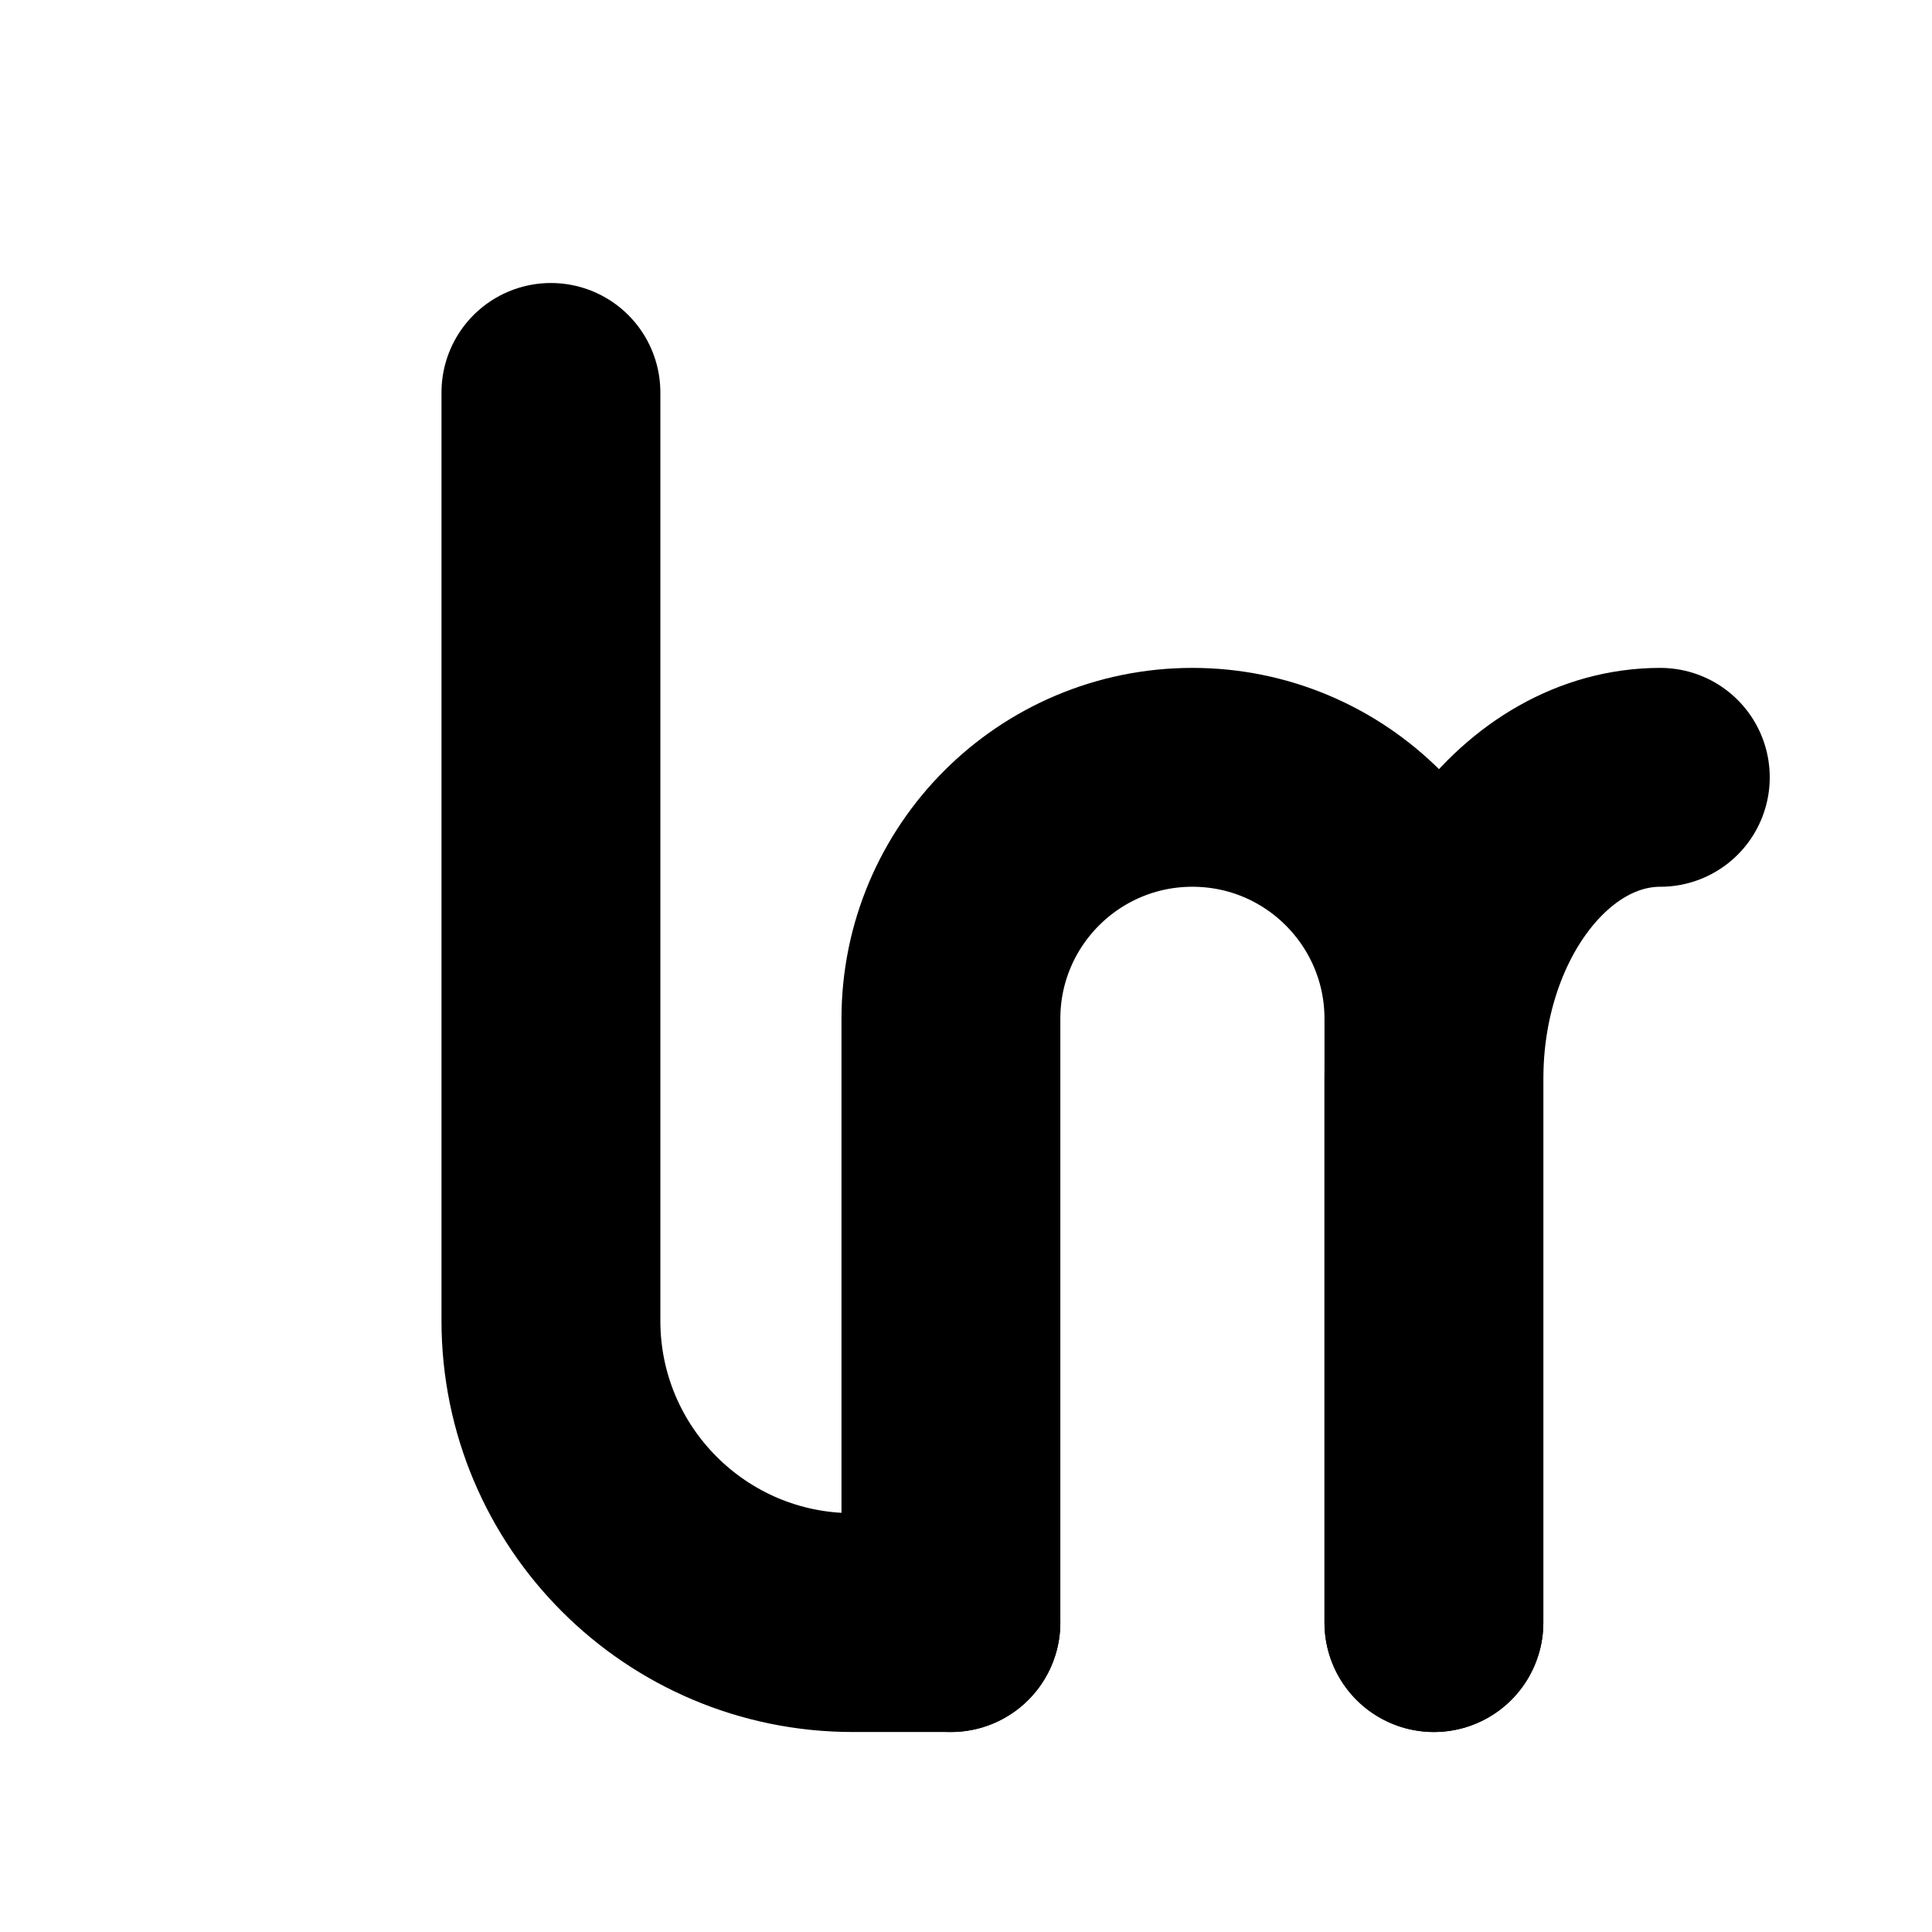
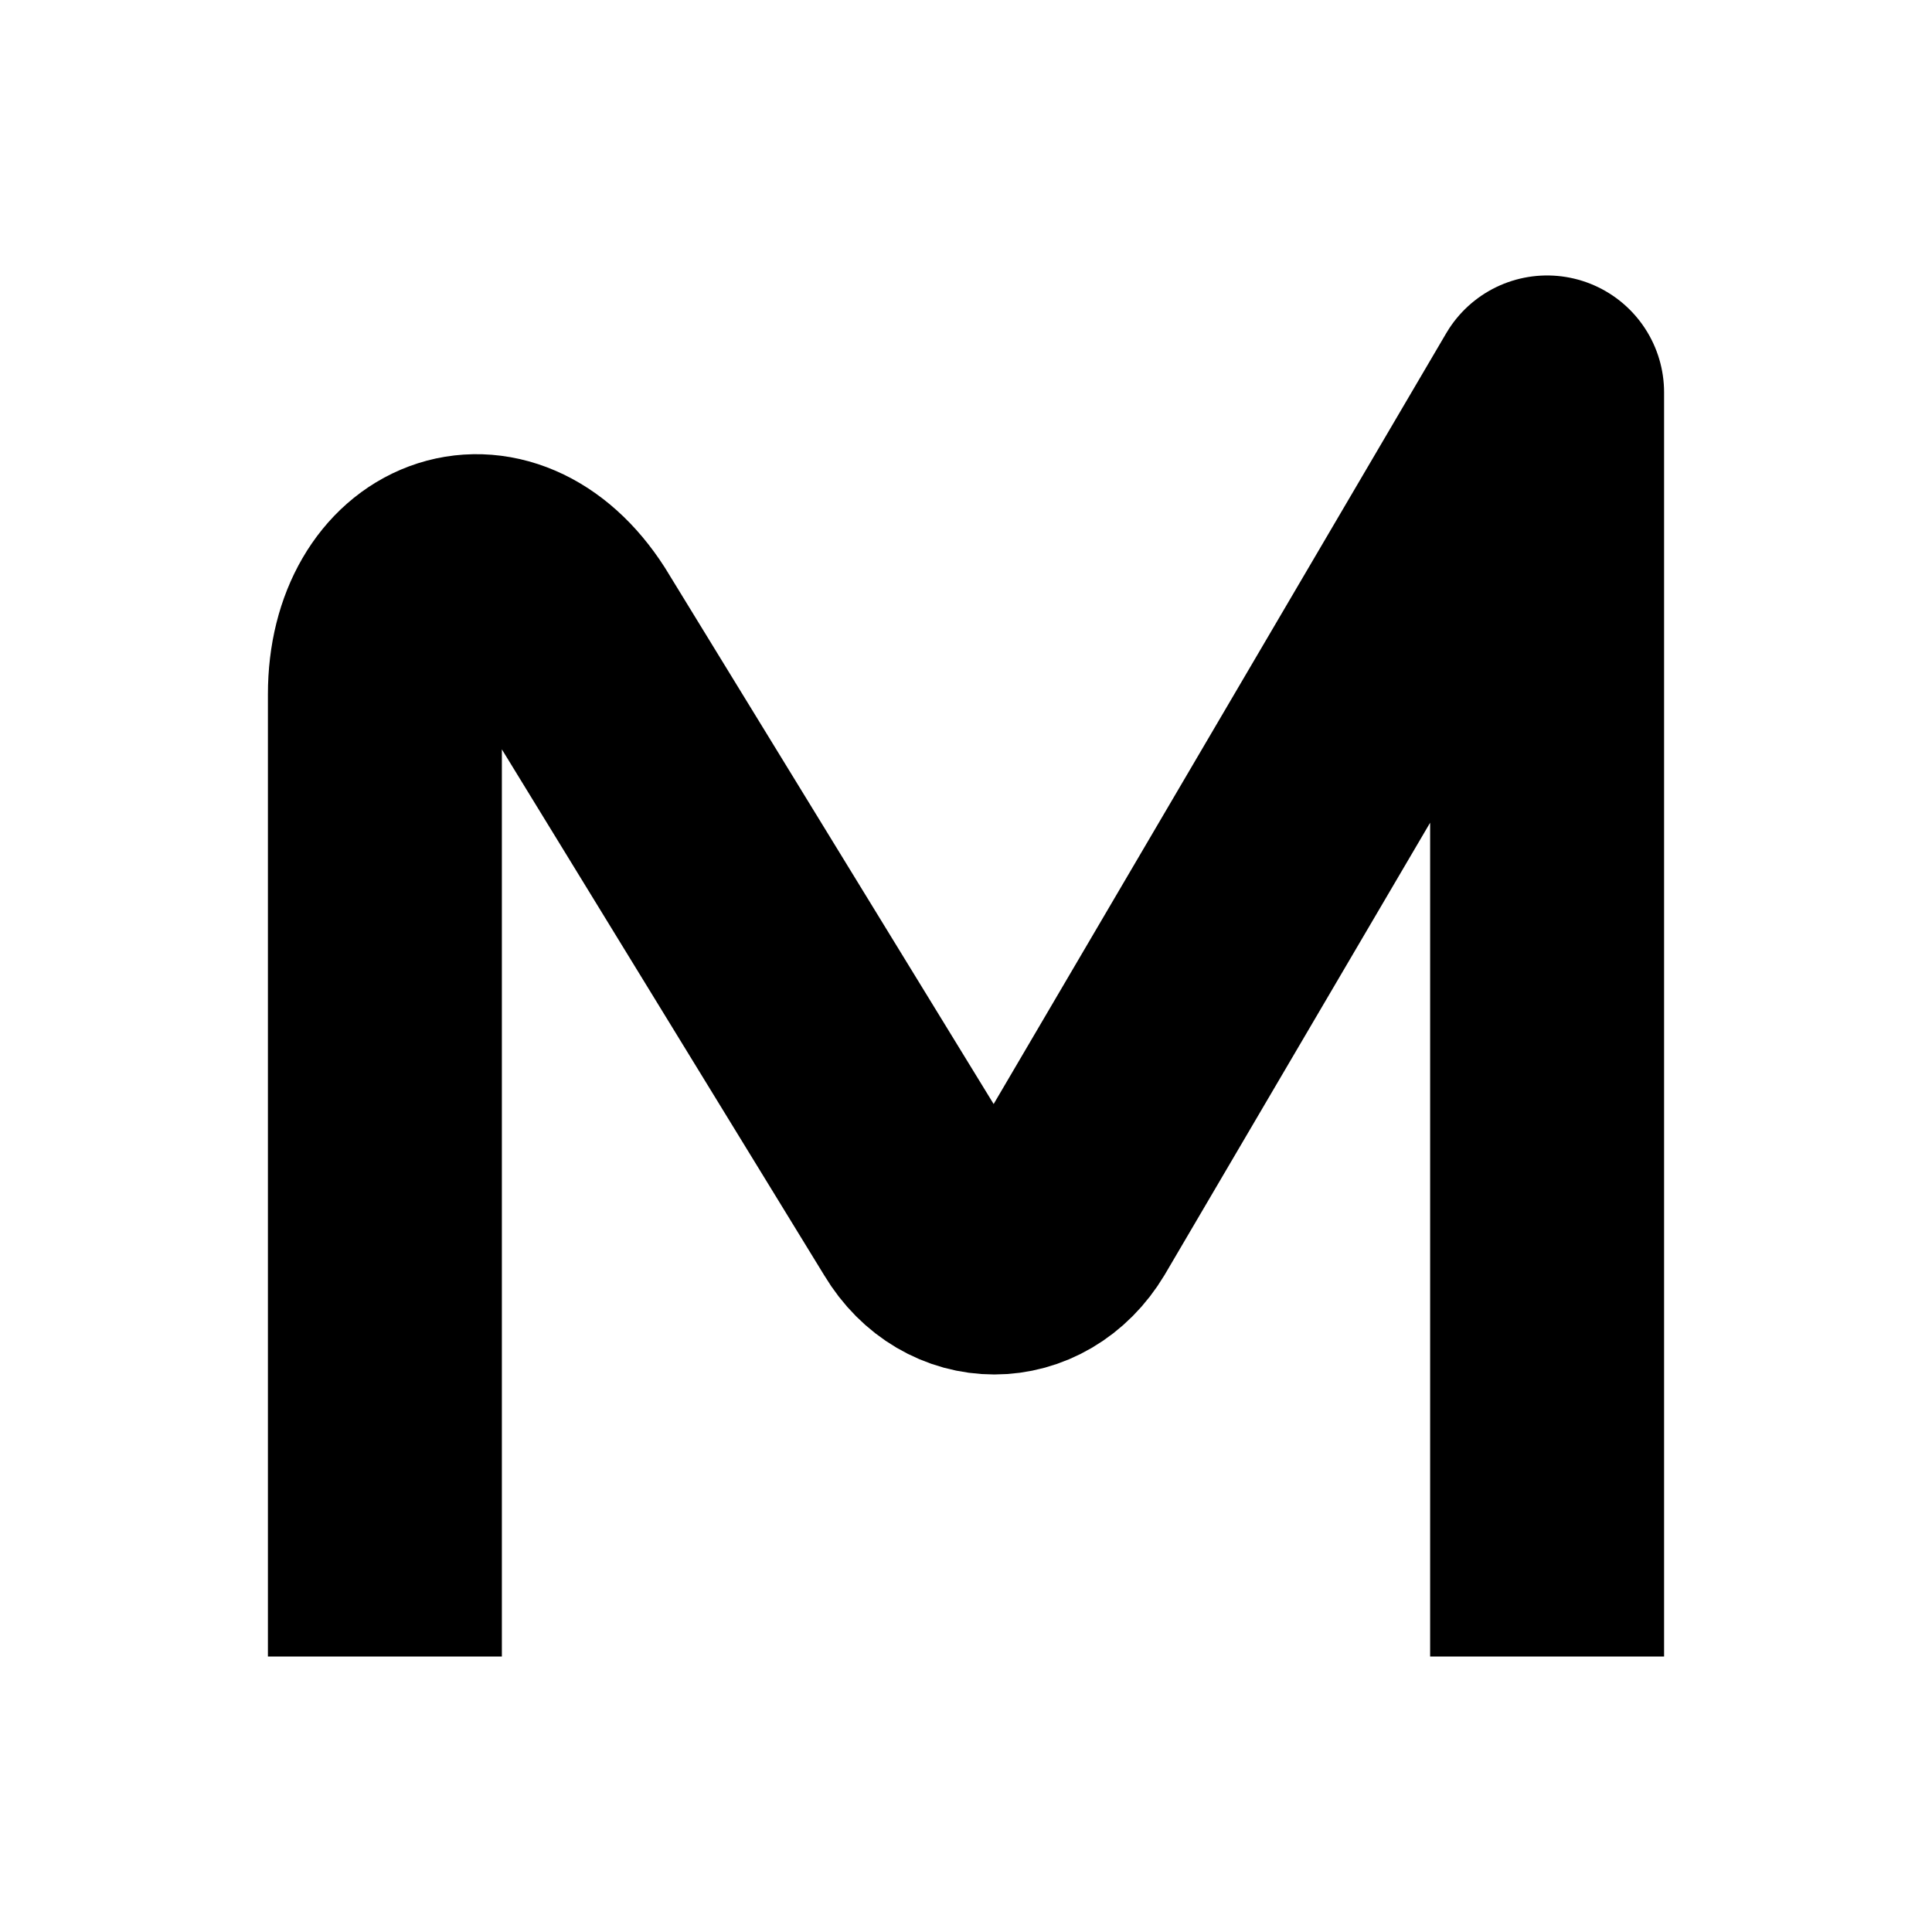
<svg xmlns="http://www.w3.org/2000/svg" width="512" height="512" viewBox="0 0 512 512" fill="none">
-   <path d="M146 104V350C146 394.183 181.817 430 226 430H252" stroke="#000000" stroke-width="58" stroke-linecap="round" stroke-linejoin="round" />
-   <path d="M252 430V270C252 234.654 280.654 206 316 206C351.346 206 380 234.654 380 270V430" stroke="#000000" stroke-width="58" stroke-linecap="round" stroke-linejoin="round" />
-   <path d="M380 430V286C380 242 407 206 440 206" stroke="#000000" stroke-width="58" stroke-linecap="round" stroke-linejoin="round" />
+   <path d="M102 408V184C102 151 132 139 150 167L245 322C254 337 273 337 282 322L410 104V408" stroke="#000000" stroke-width="62" stroke-linecap="square" stroke-linejoin="round" />
</svg>
